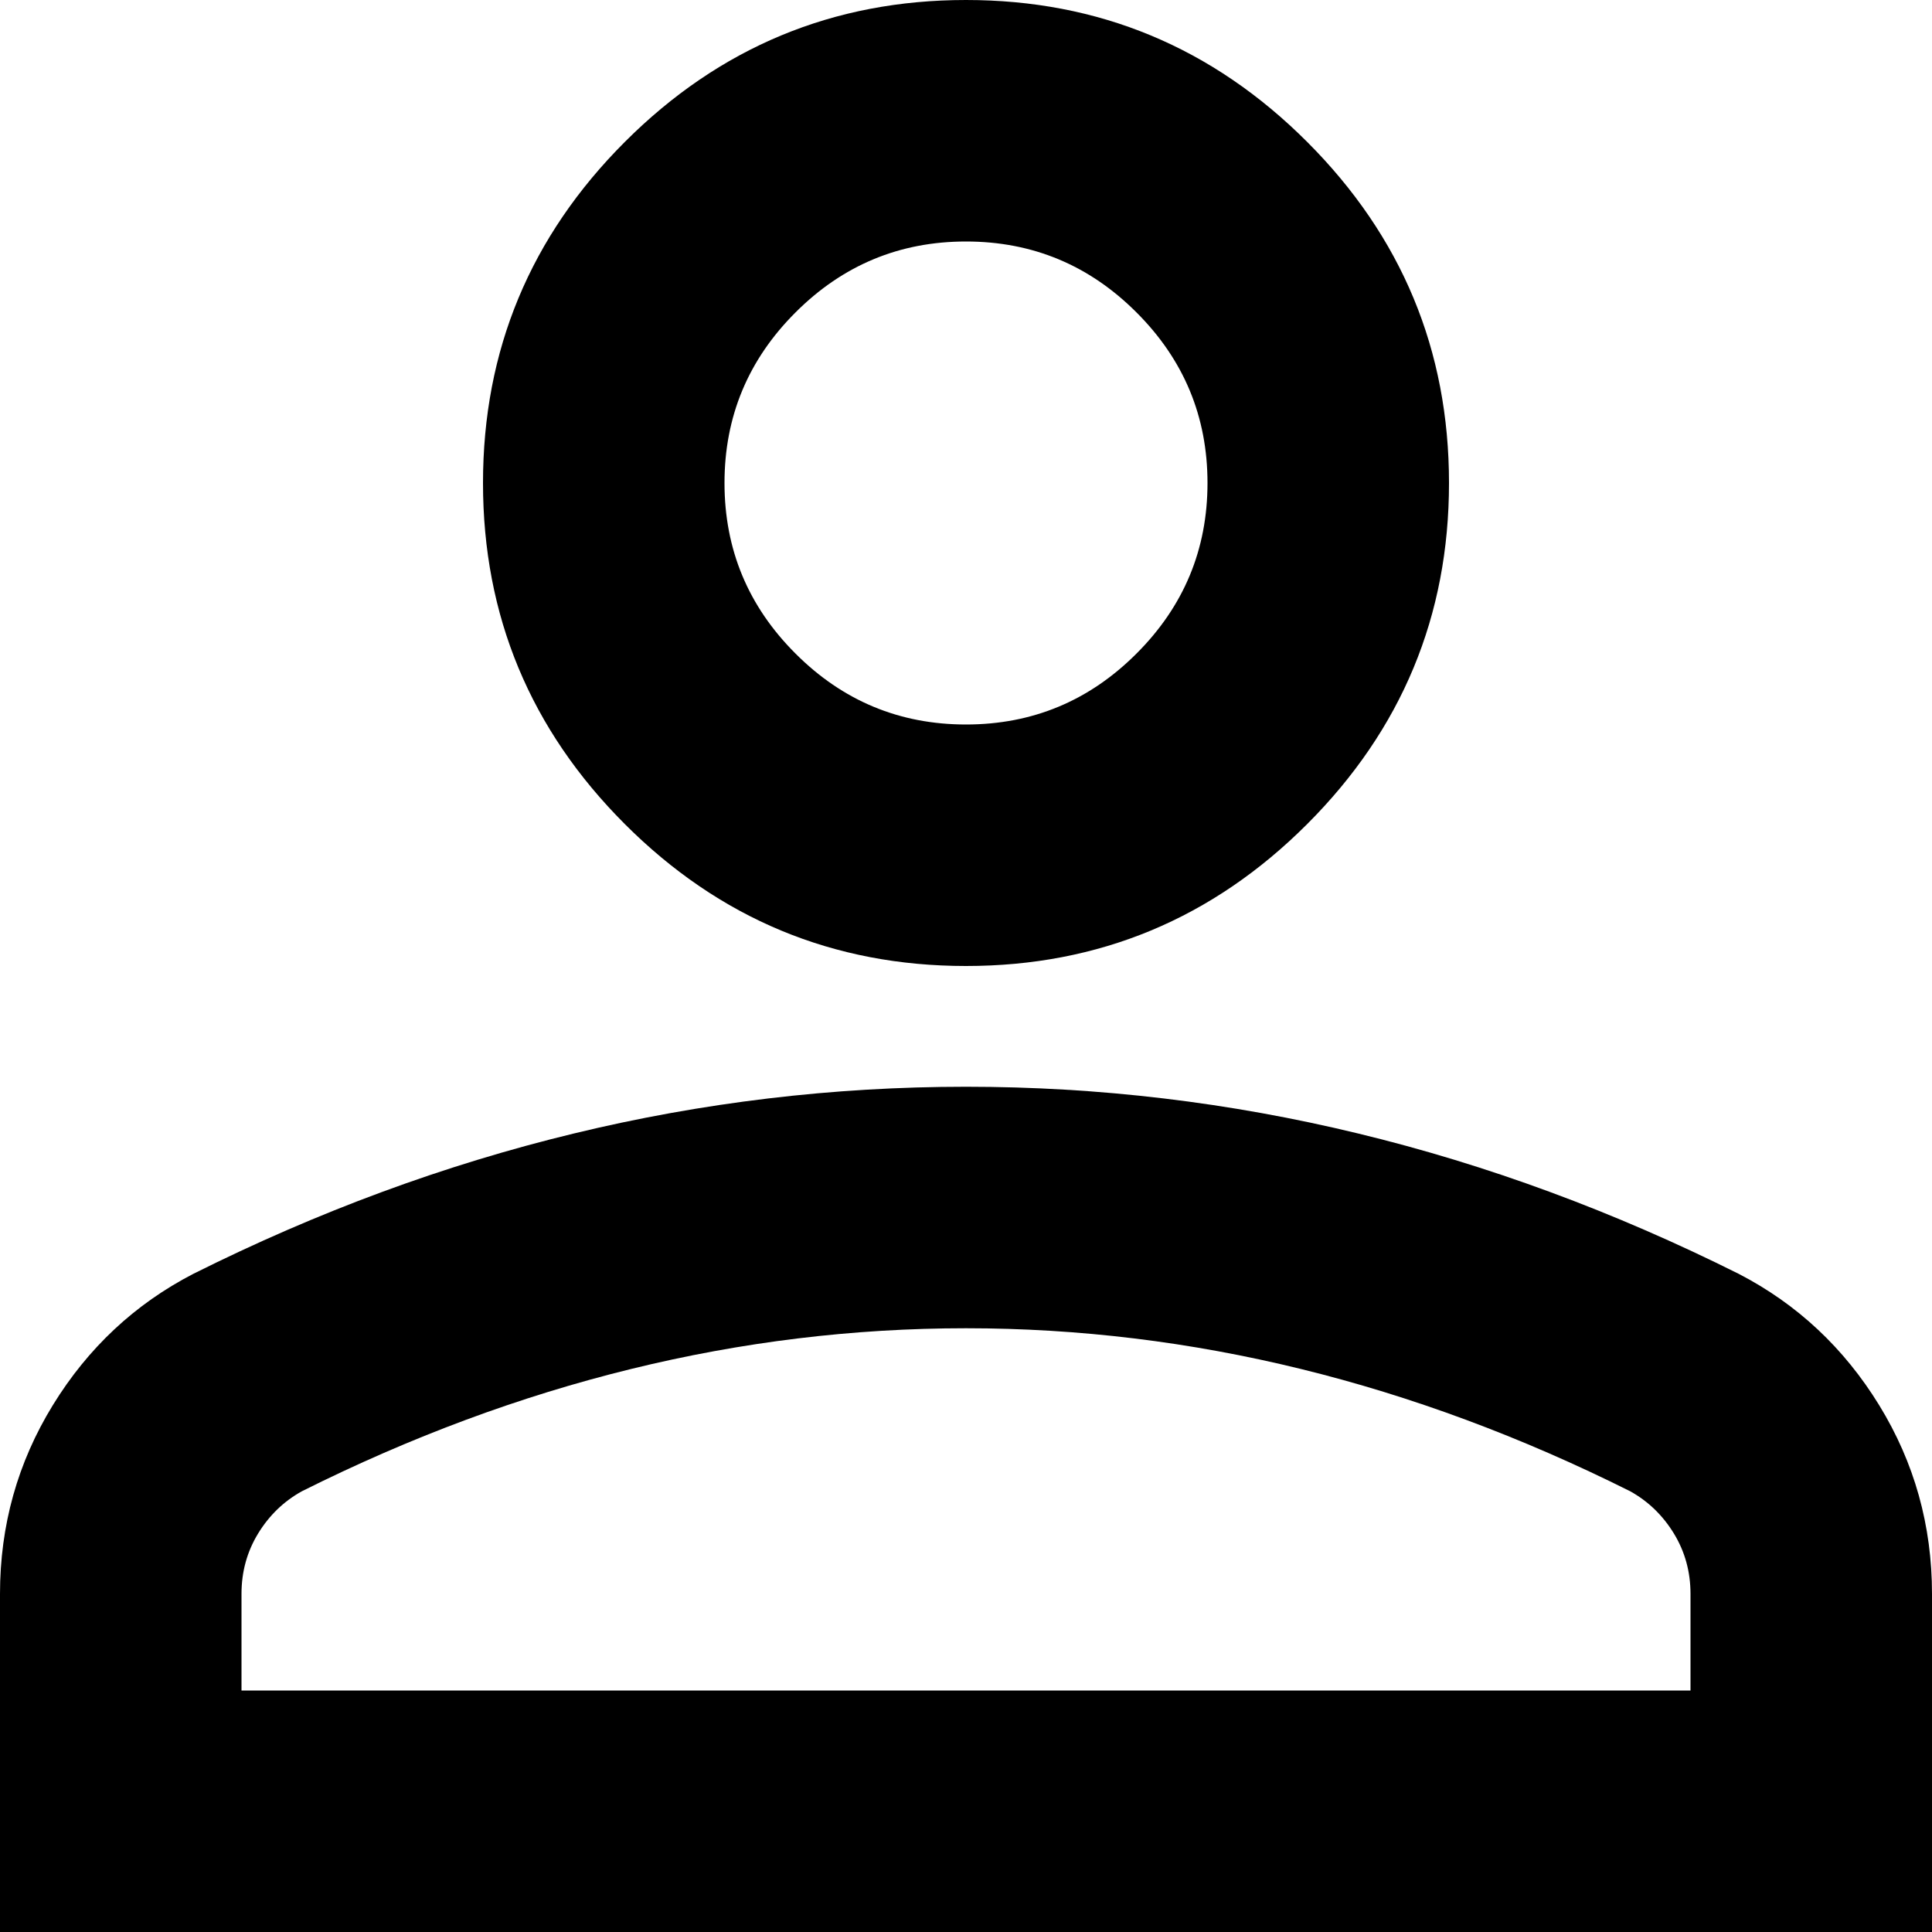
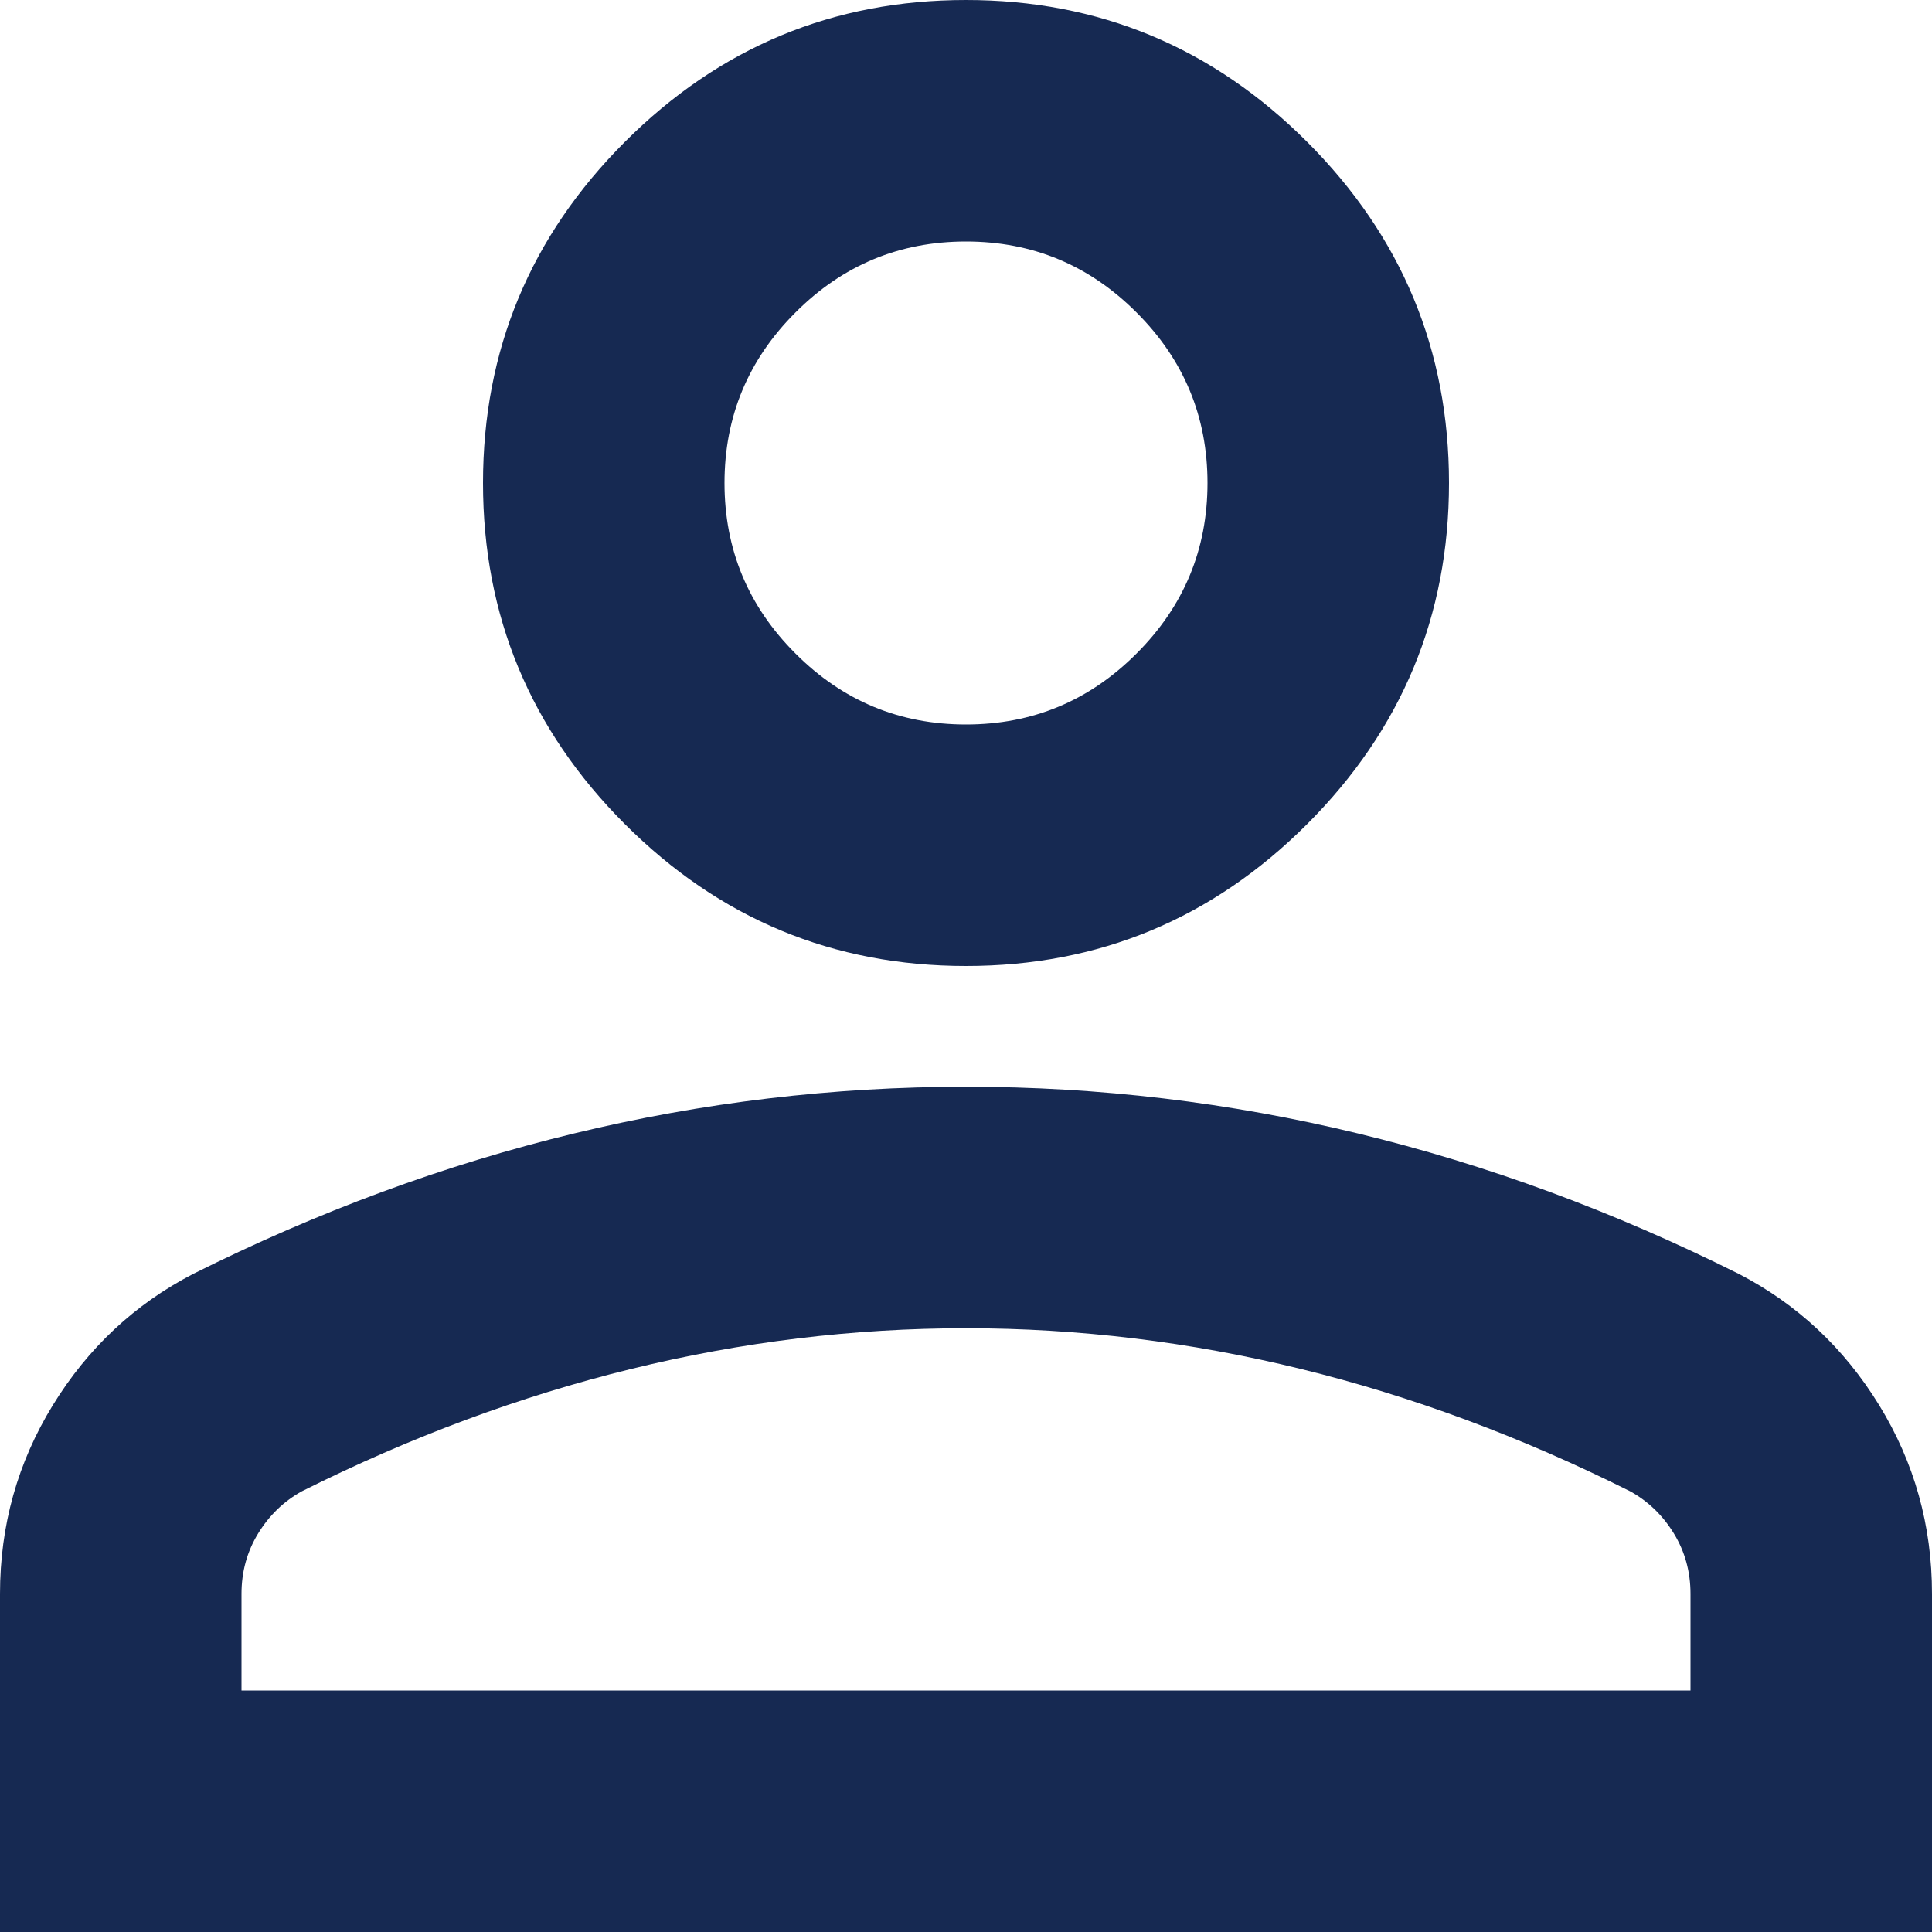
- <svg xmlns="http://www.w3.org/2000/svg" width="30" height="30" id="screenshot-f89f495d-0d03-80dd-8007-deb86fdc06d6" viewBox="51 1078 30 30" fill="none" version="1.1">
-   <g id="shape-f89f495d-0d03-80dd-8007-deb86fdc06d6">
-     <g class="fills" id="fills-f89f495d-0d03-80dd-8007-deb86fdc06d6">
-       <path d="M60.703,1090.797C59.234,1089.328,58.5,1087.562,58.5,1085.5C58.5,1083.438,59.234,1081.672,60.703,1080.203C62.172,1078.734,63.938,1078,66,1078C68.062,1078,69.828,1078.734,71.297,1080.203C72.766,1081.672,73.5,1083.438,73.5,1085.5C73.5,1087.562,72.766,1089.328,71.297,1090.797C69.828,1092.266,68.062,1093,66,1093C63.938,1093,62.172,1092.266,60.703,1090.797ZM51,1108L51,1102.75C51,1101.688,51.273,1100.711,51.82,1099.82C52.367,1098.93,53.094,1098.25,54,1097.781C55.938,1096.812,57.906,1096.086,59.906,1095.602C61.906,1095.117,63.938,1094.875,66,1094.875C68.062,1094.875,70.094,1095.117,72.094,1095.602C74.094,1096.086,76.062,1096.812,78,1097.781C78.906,1098.25,79.633,1098.93,80.18,1099.82C80.727,1100.711,81,1101.688,81,1102.75L81,1108L51,1108ZM54.75,1104.25L77.25,1104.25L77.25,1102.75C77.25,1102.406,77.164,1102.094,76.992,1101.812C76.82,1101.531,76.594,1101.312,76.313,1101.156C74.625,1100.312,72.922,1099.68,71.203,1099.258C69.484,1098.836,67.75,1098.625,66,1098.625C64.25,1098.625,62.516,1098.836,60.797,1099.258C59.078,1099.68,57.375,1100.312,55.688,1101.156C55.406,1101.312,55.18,1101.531,55.008,1101.812C54.836,1102.094,54.75,1102.406,54.75,1102.75L54.75,1104.25ZM68.648,1088.148C69.383,1087.414,69.75,1086.531,69.75,1085.5C69.75,1084.469,69.383,1083.586,68.648,1082.852C67.914,1082.117,67.031,1081.75,66,1081.75C64.969,1081.75,64.086,1082.117,63.352,1082.852C62.617,1083.586,62.25,1084.469,62.25,1085.5C62.25,1086.531,62.617,1087.414,63.352,1088.148C64.086,1088.883,64.969,1089.25,66,1089.25C67.031,1089.25,67.914,1088.883,68.648,1088.148ZM66,1085.5ZM66,1104.25Z" style="fill: rgb(0, 0, 0); fill-opacity: 1;" />
+ <svg xmlns="http://www.w3.org/2000/svg" width="30" height="30" id="screenshot-09c14f17-a7c1-808c-8007-ea08cd51b02d" viewBox="2264 3393 30 30" fill="none" version="1.1">
+   <g id="shape-09c14f17-a7c1-808c-8007-ea08cd51b02d">
+     <g class="fills" id="fills-09c14f17-a7c1-808c-8007-ea08cd51b02d">
+       <path d="M2273.703,3405.797C2272.234,3404.328,2271.5,3402.562,2271.5,3400.5C2271.5,3398.438,2272.234,3396.672,2273.703,3395.203C2275.172,3393.734,2276.938,3393,2279,3393C2281.062,3393,2282.828,3393.734,2284.297,3395.203C2285.766,3396.672,2286.5,3398.438,2286.5,3400.5C2286.5,3402.562,2285.766,3404.328,2284.297,3405.797C2282.828,3407.266,2281.062,3408,2279,3408C2276.938,3408,2275.172,3407.266,2273.703,3405.797L2273.703,3405.797M2264,3423L2264,3417.75C2264,3416.688,2264.273,3415.711,2264.82,3414.82C2265.367,3413.93,2266.094,3413.25,2267,3412.781C2268.938,3411.812,2270.906,3411.086,2272.906,3410.602C2274.906,3410.117,2276.938,3409.875,2279,3409.875C2281.062,3409.875,2283.094,3410.117,2285.094,3410.602C2287.094,3411.086,2289.062,3411.812,2291,3412.781C2291.906,3413.25,2292.633,3413.93,2293.18,3414.82C2293.727,3415.711,2294,3416.688,2294,3417.75L2294,3423L2264,3423L2264,3423M2267.75,3419.25L2290.25,3419.25L2290.25,3417.75C2290.25,3417.406,2290.164,3417.094,2289.992,3416.812C2289.82,3416.531,2289.594,3416.312,2289.312,3416.156C2287.625,3415.312,2285.922,3414.68,2284.203,3414.258C2282.484,3413.836,2280.75,3413.625,2279,3413.625C2277.25,3413.625,2275.516,3413.836,2273.797,3414.258C2272.078,3414.68,2270.375,3415.312,2268.688,3416.156C2268.406,3416.312,2268.18,3416.531,2268.008,3416.812C2267.836,3417.094,2267.75,3417.406,2267.75,3417.75L2267.75,3419.25L2267.75,3419.25M2281.648,3403.148C2282.383,3402.414,2282.75,3401.531,2282.75,3400.5C2282.75,3399.469,2282.383,3398.586,2281.648,3397.852C2280.914,3397.117,2280.031,3396.75,2279,3396.75C2277.969,3396.75,2277.086,3397.117,2276.352,3397.852C2275.617,3398.586,2275.25,3399.469,2275.25,3400.5C2275.25,3401.531,2275.617,3402.414,2276.352,3403.148C2277.086,3403.883,2277.969,3404.25,2279,3404.25C2280.031,3404.25,2280.914,3403.883,2281.648,3403.148L2281.648,3403.148M2279,3400.5L2279,3400.5M2279,3419.25L2279,3419.25" style="fill: rgb(22, 41, 82); fill-opacity: 1;" />
    </g>
  </g>
</svg>
